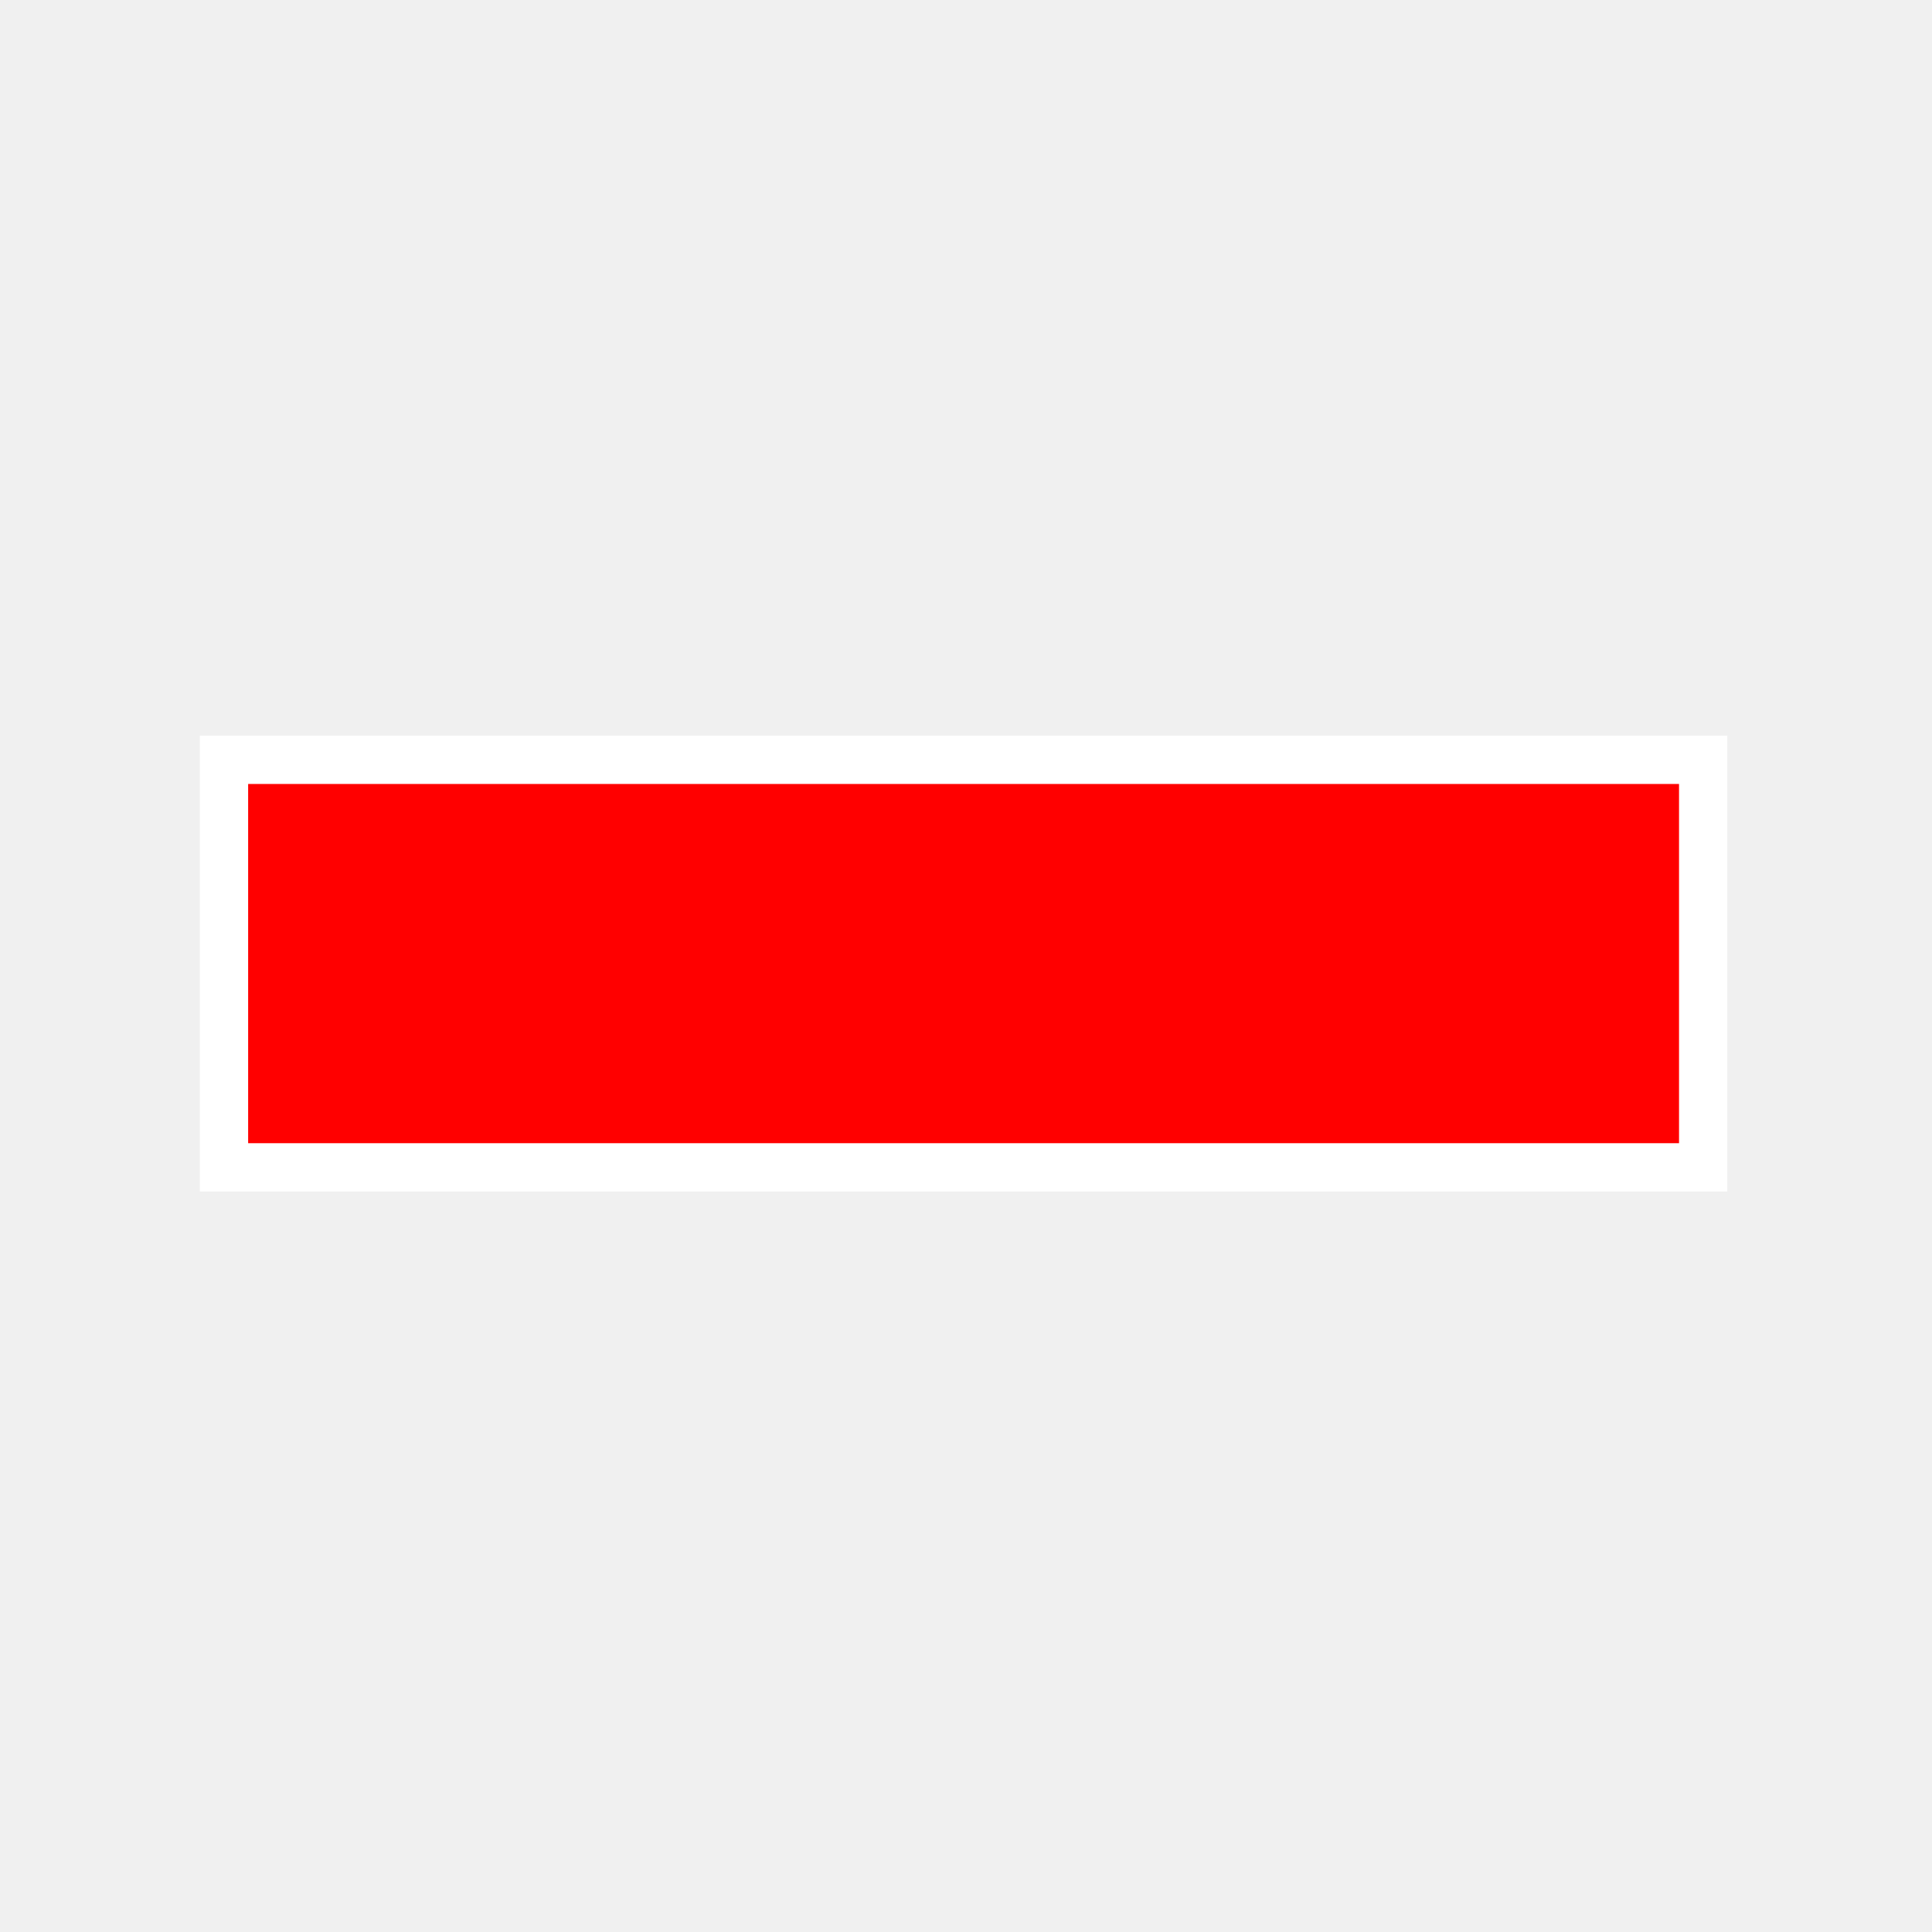
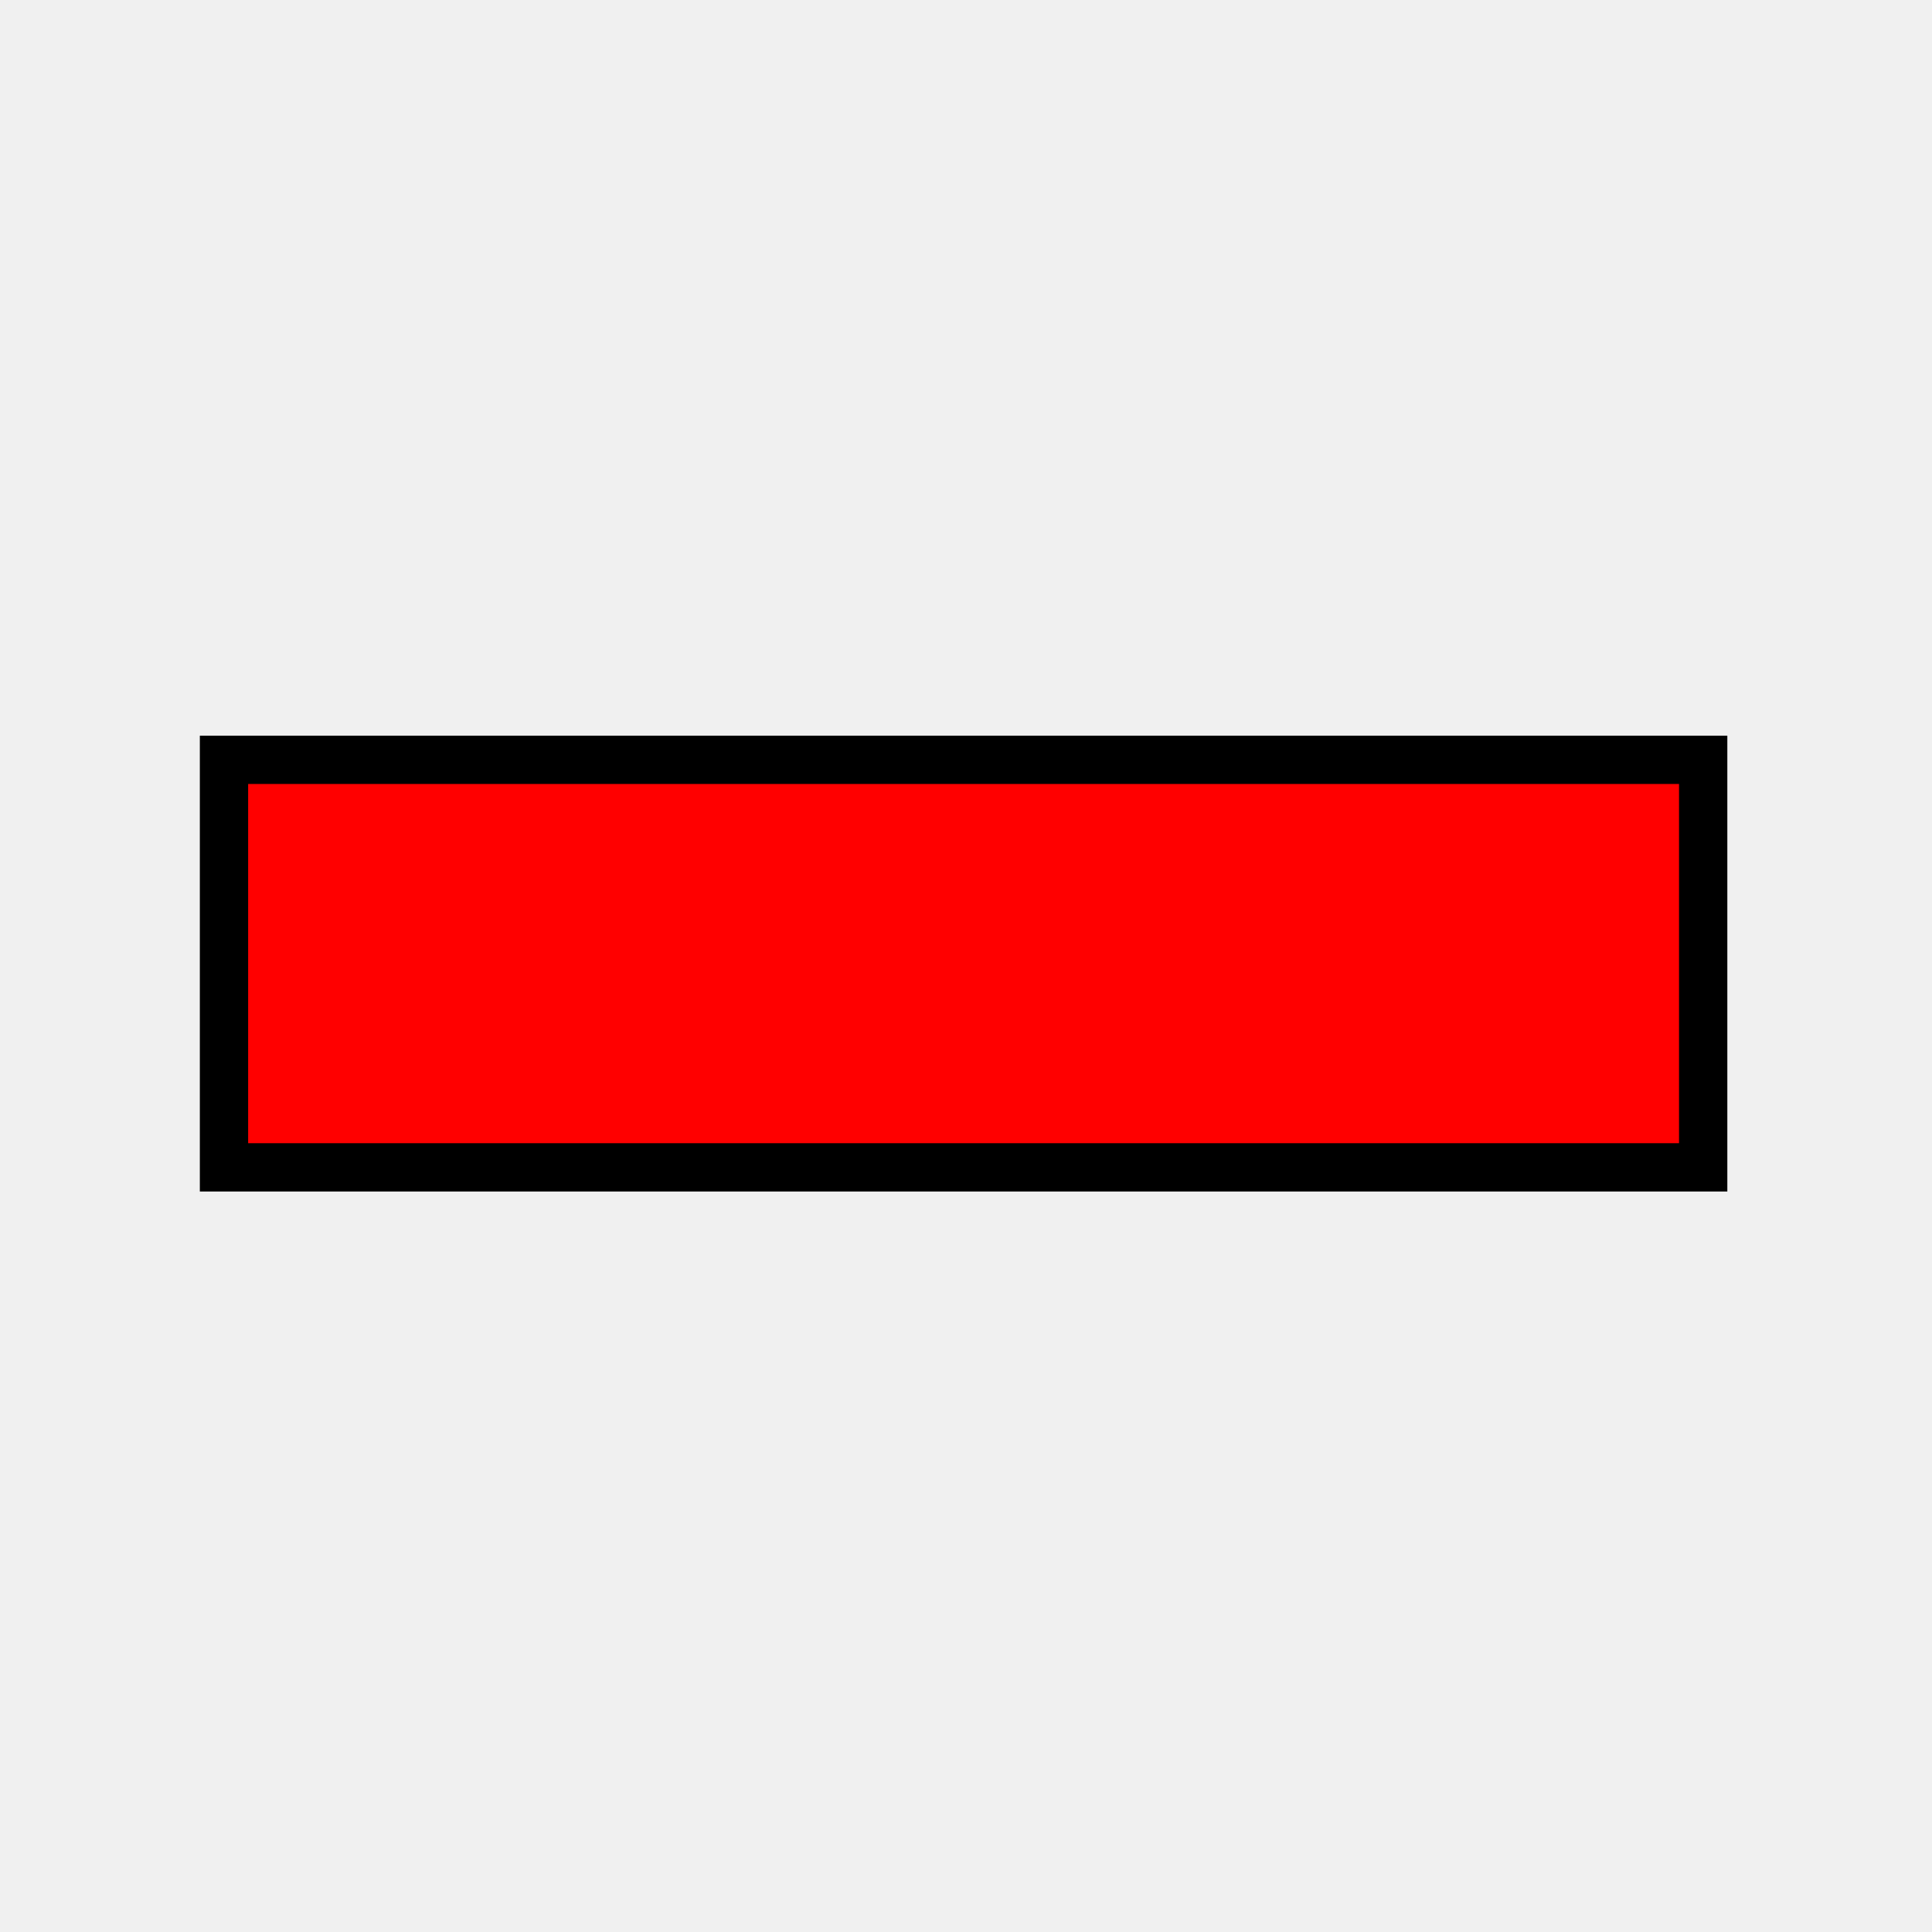
<svg xmlns="http://www.w3.org/2000/svg" version="1.1" id="_0.SNG-U----------" x="0px" y="0px" width="400px" height="400px" viewBox="0 0 400 400" enable-background="new 0 0 400 400" xml:space="preserve">
  <defs id="defs3099" />
-   <rect x="46.375" y="157.313" width="306.25" height="84.375" id="rect3095" style="fill:#ff0000;stroke:#ffffff;stroke-width:10" />
+   <rect x="46.375" y="157.313" width="306.25" height="84.375" id="rect3095" style="fill:#ff0000;stroke:#000000;stroke-width:10" />
</svg>
